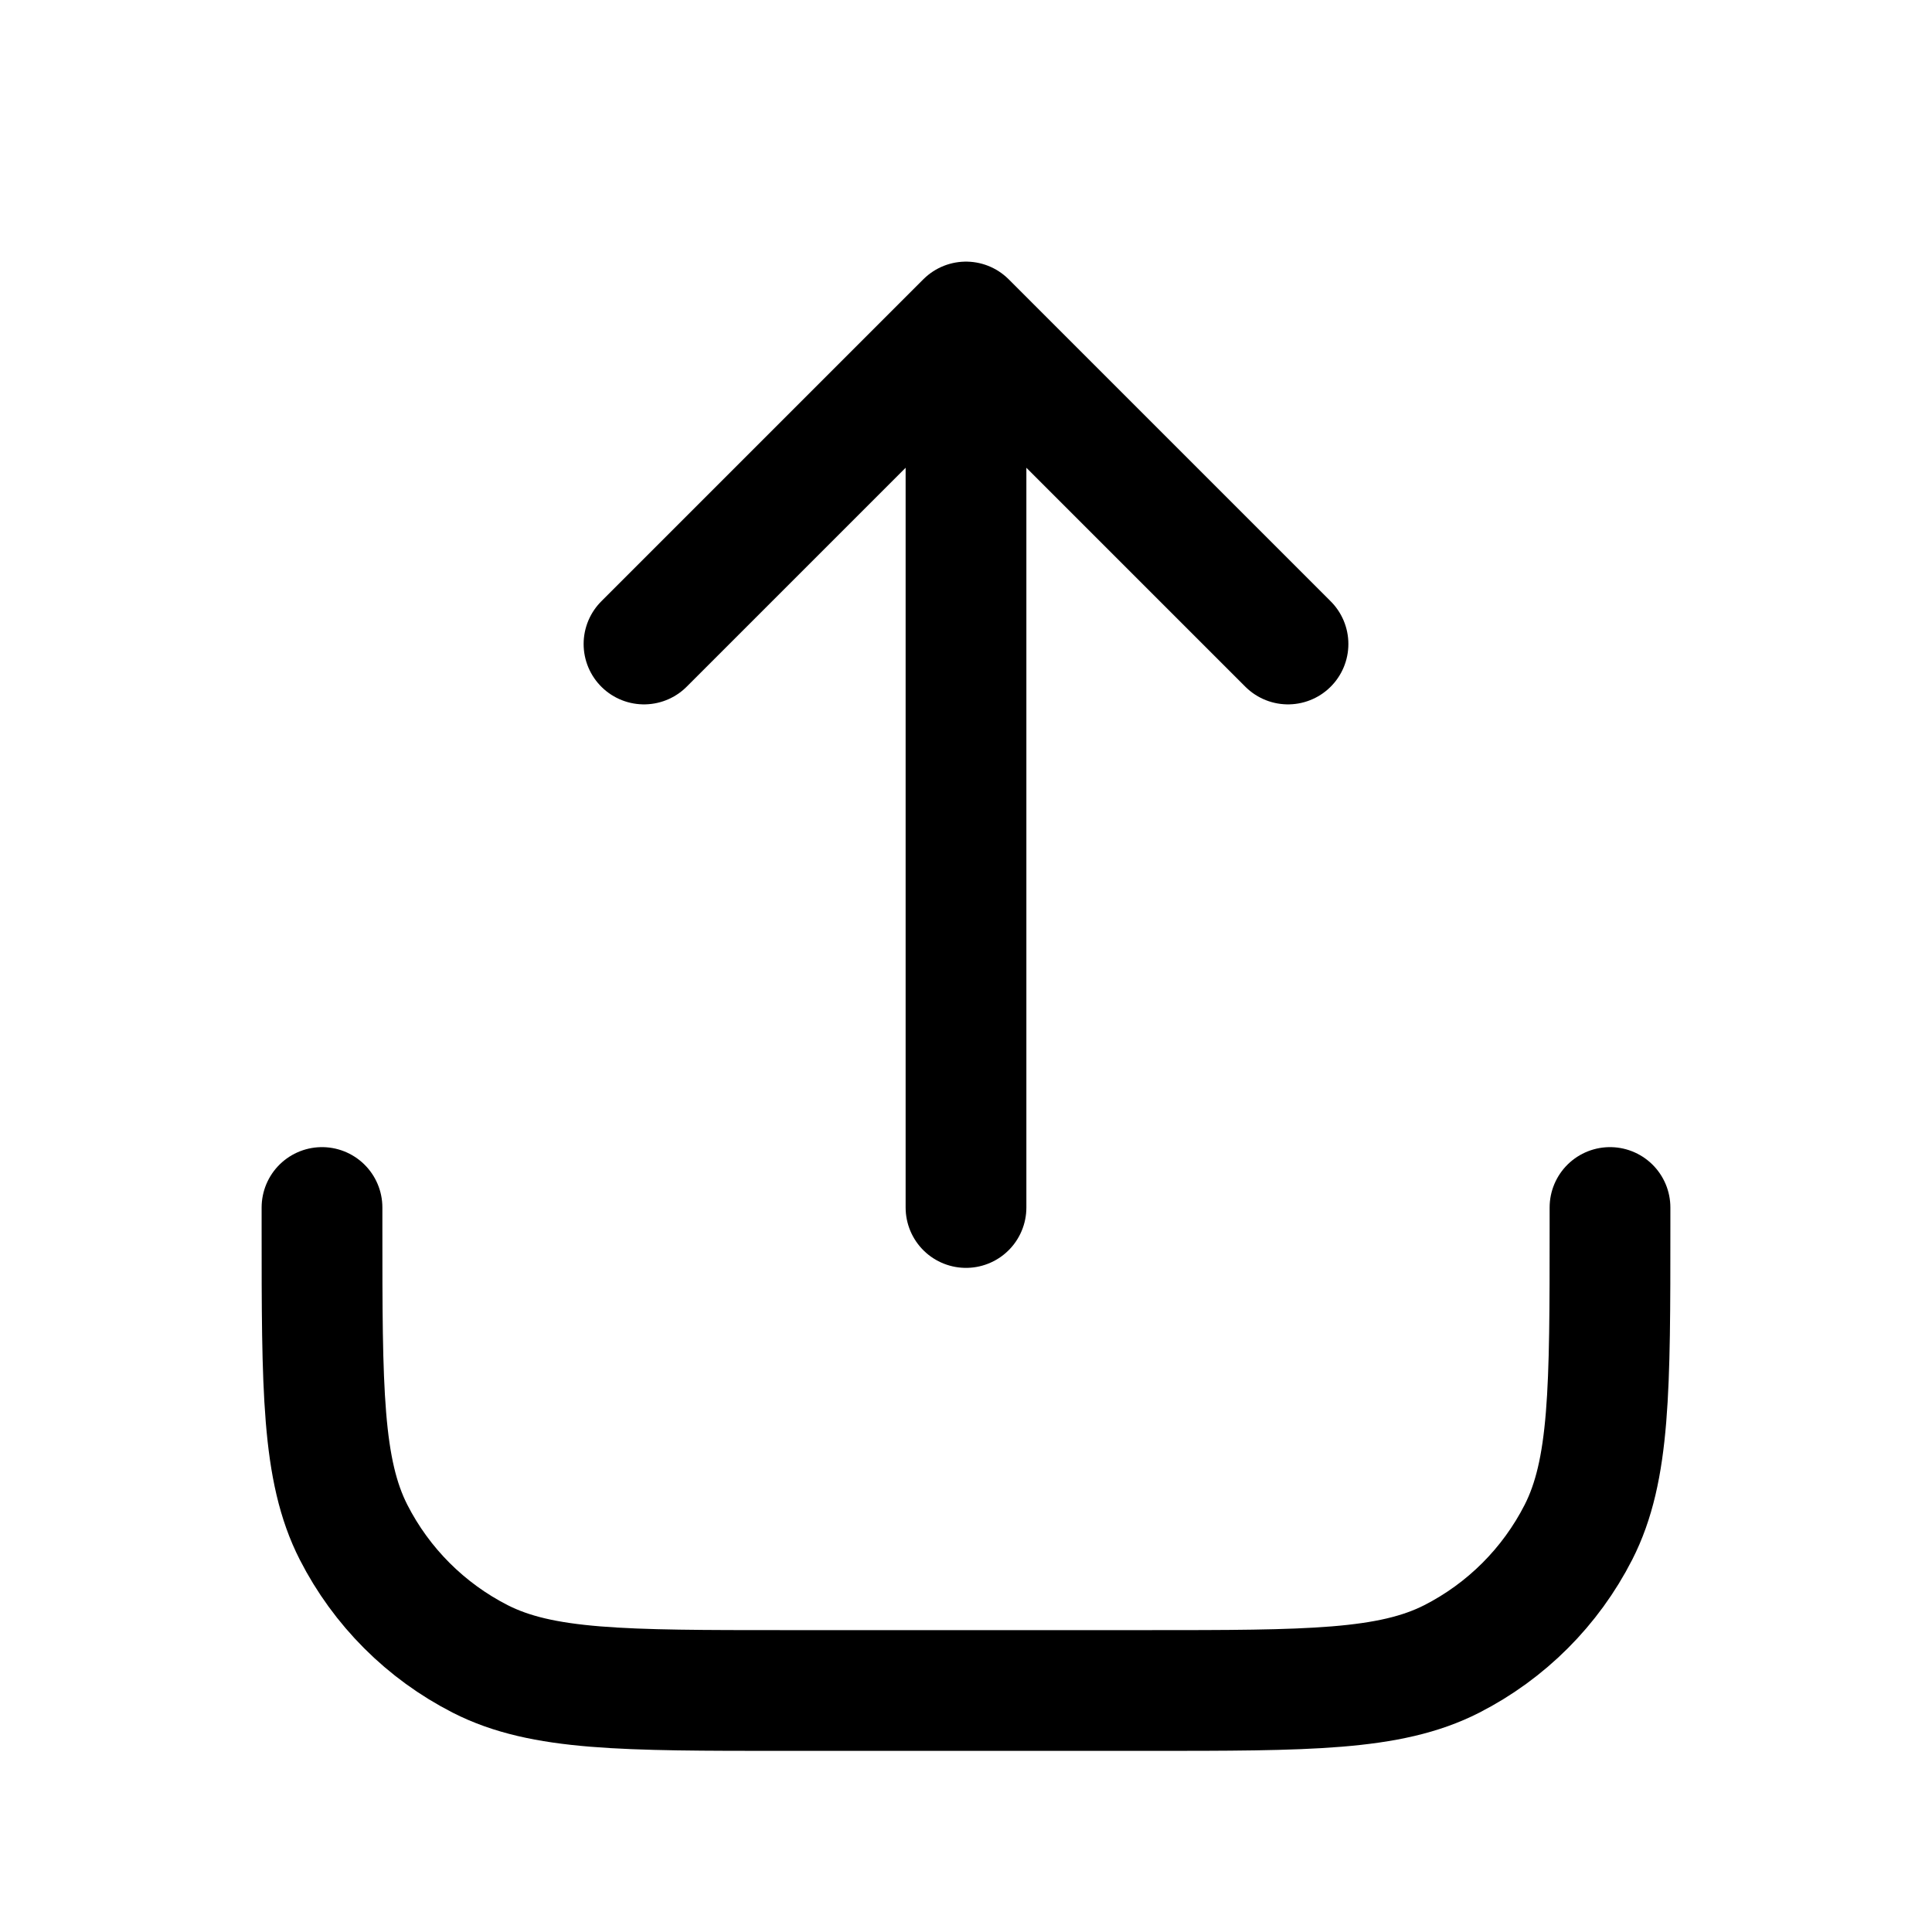
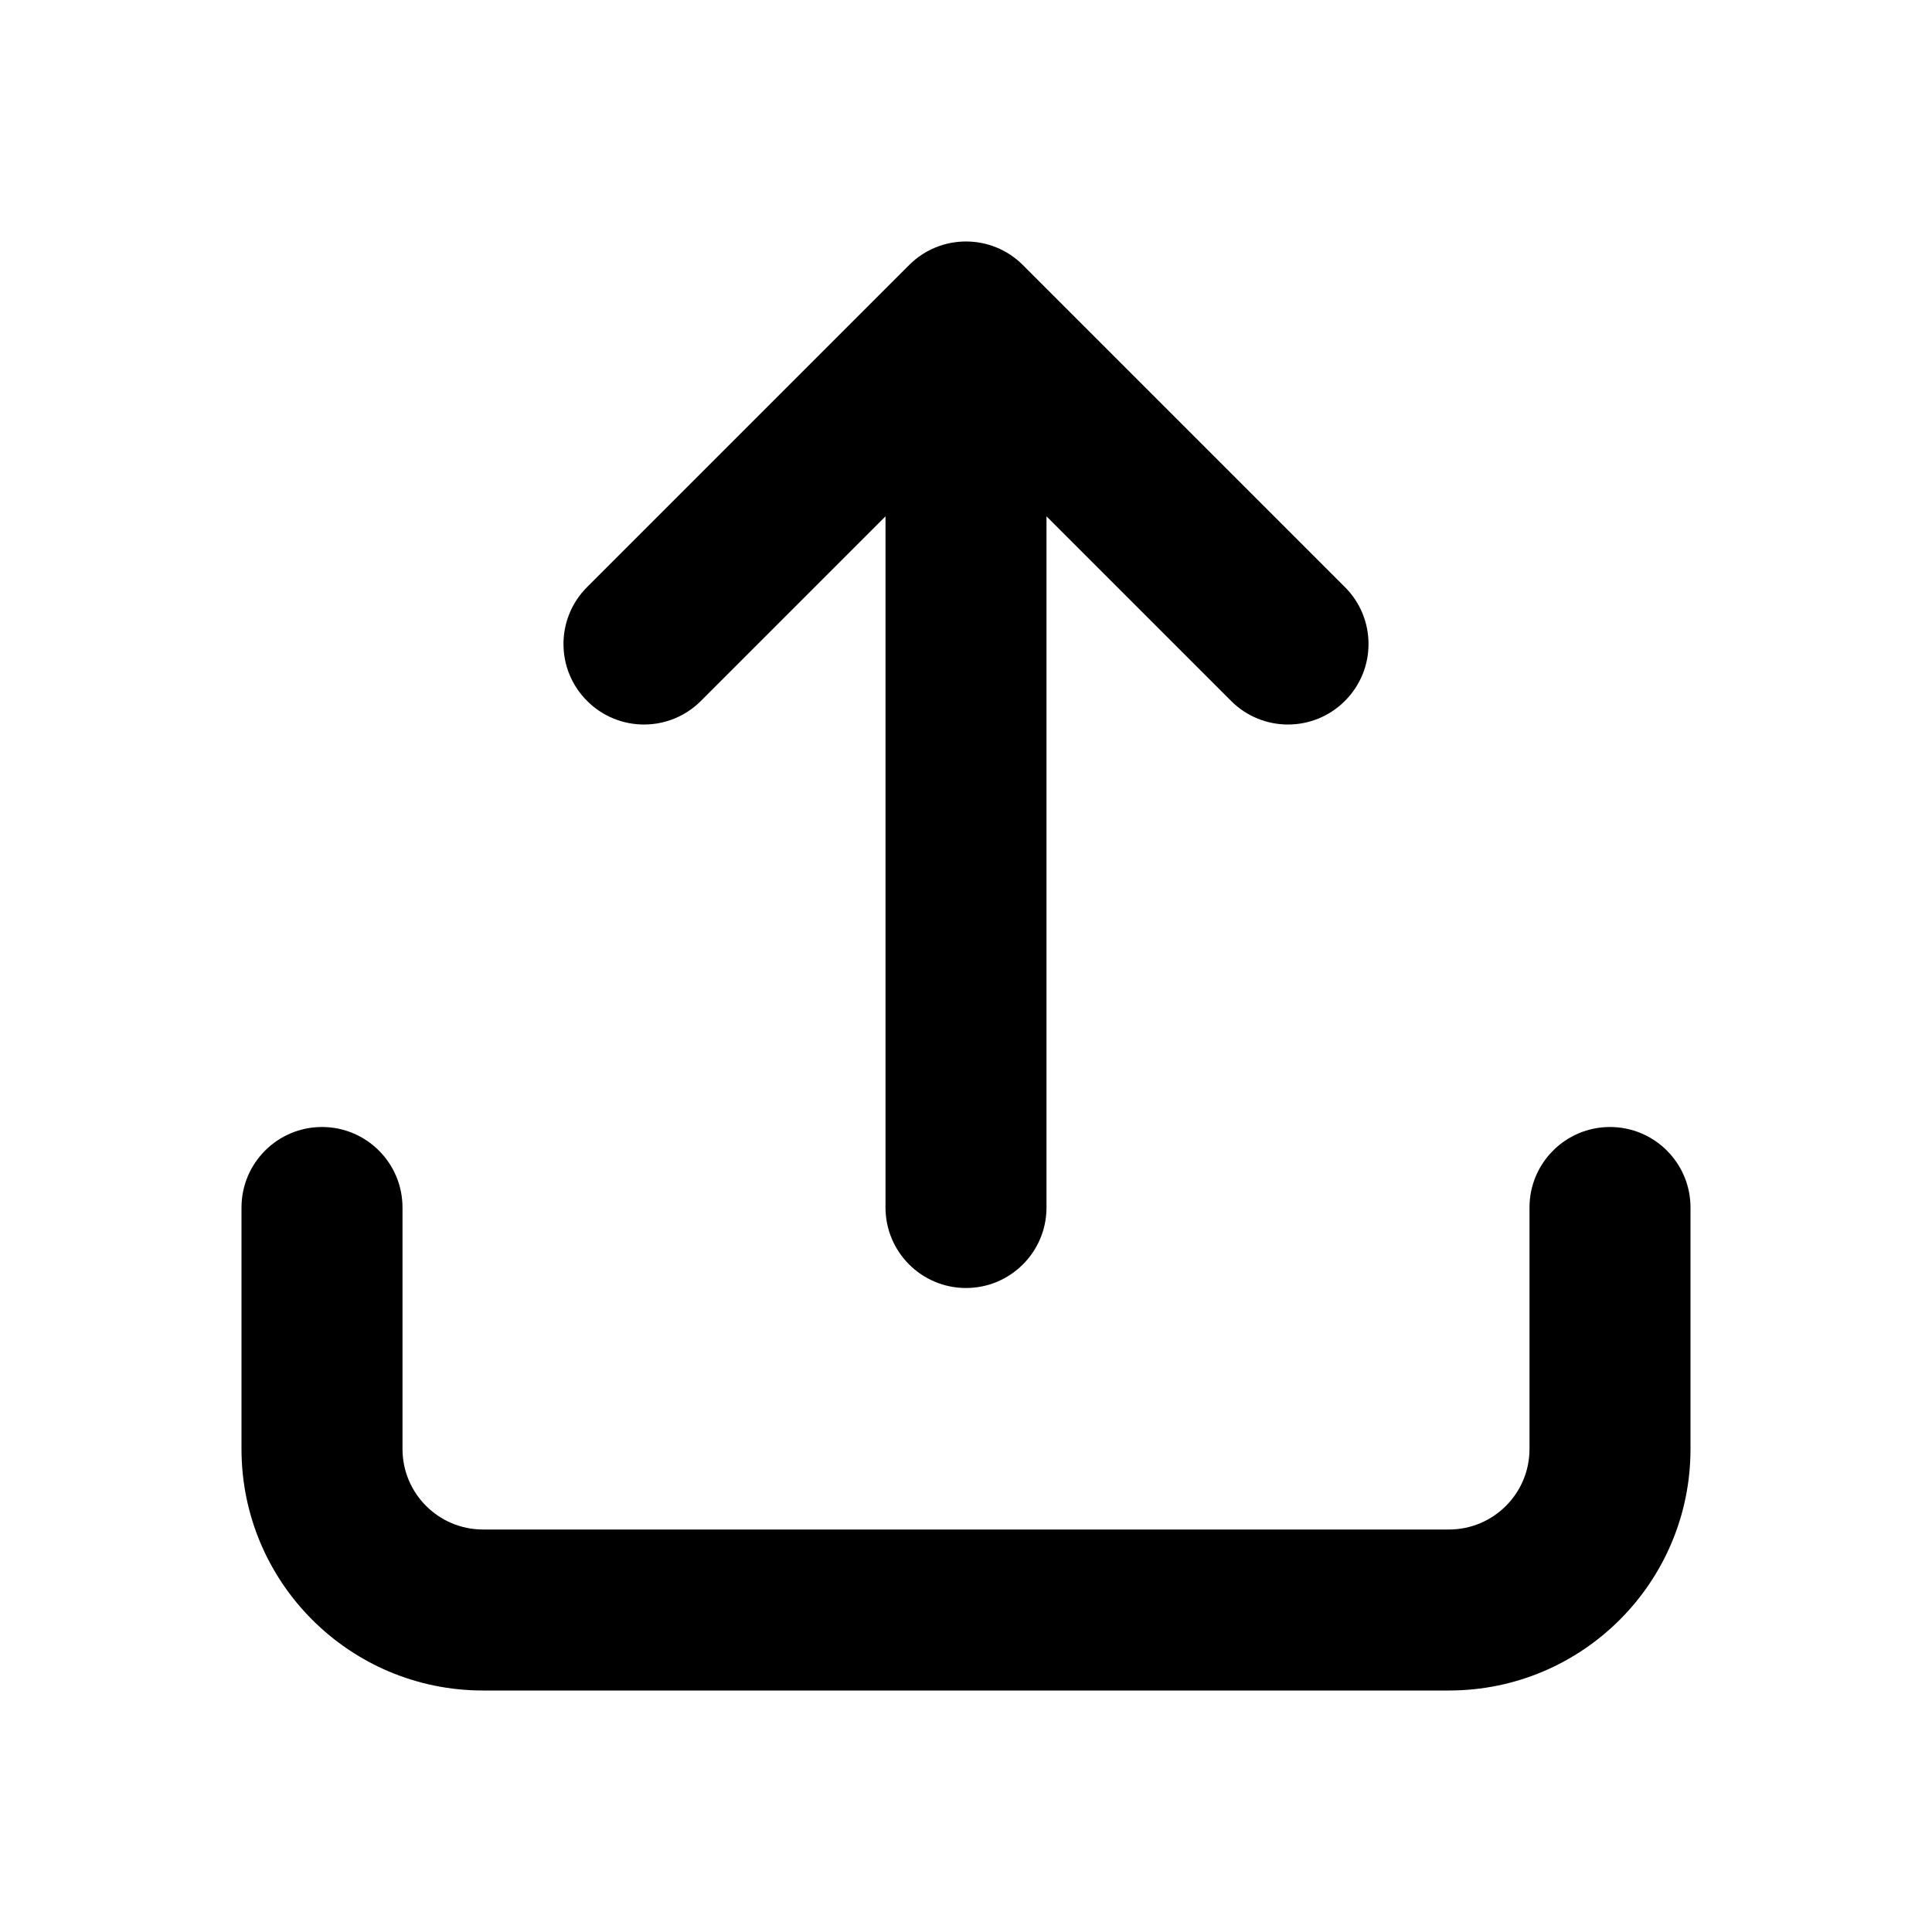
- <svg xmlns="http://www.w3.org/2000/svg" width="24" height="24" viewBox="0 0 24 24" fill="none">
-   <path d="M8 8L12 4L16 8M12 4.5V15" stroke="black" stroke-width="1.5" stroke-linecap="round" stroke-linejoin="round" />
-   <path d="M4 15V15.24C4 17.256 4 18.264 4.392 19.034C4.738 19.712 5.288 20.262 5.966 20.608C6.736 21 7.744 21 9.76 21H14.24C16.256 21 17.264 21 18.034 20.608C18.712 20.262 19.262 19.712 19.608 19.034C20 18.264 20 17.256 20 15.24V15" stroke="black" stroke-width="1.5" stroke-linecap="round" />
+ <svg xmlns="http://www.w3.org/2000/svg" width="24" height="24" viewBox="0 0 24 24" fill="none" class="icon-md" aria-hidden="true">
+   <path fill-rule="evenodd" clip-rule="evenodd" d="M11.293 3.293C11.683 2.902 12.317 2.902 12.707 3.293L16.707 7.293C17.098 7.683 17.098 8.317 16.707 8.707C16.317 9.098 15.683 9.098 15.293 8.707L13 6.414V15C13 15.552 12.552 16 12 16C11.448 16 11 15.552 11 15V6.414L8.707 8.707C8.317 9.098 7.683 9.098 7.293 8.707C6.902 8.317 6.902 7.683 7.293 7.293L11.293 3.293ZM4 14C4.552 14 5 14.448 5 15V18C5 18.552 5.448 19 6 19H18C18.552 19 19 18.552 19 18V15C19 14.448 19.448 14 20 14C20.552 14 21 14.448 21 15V18C21 19.657 19.657 21 18 21H6C4.343 21 3 19.657 3 18V15C3 14.448 3.448 14 4 14Z" fill="currentColor" />
</svg>
